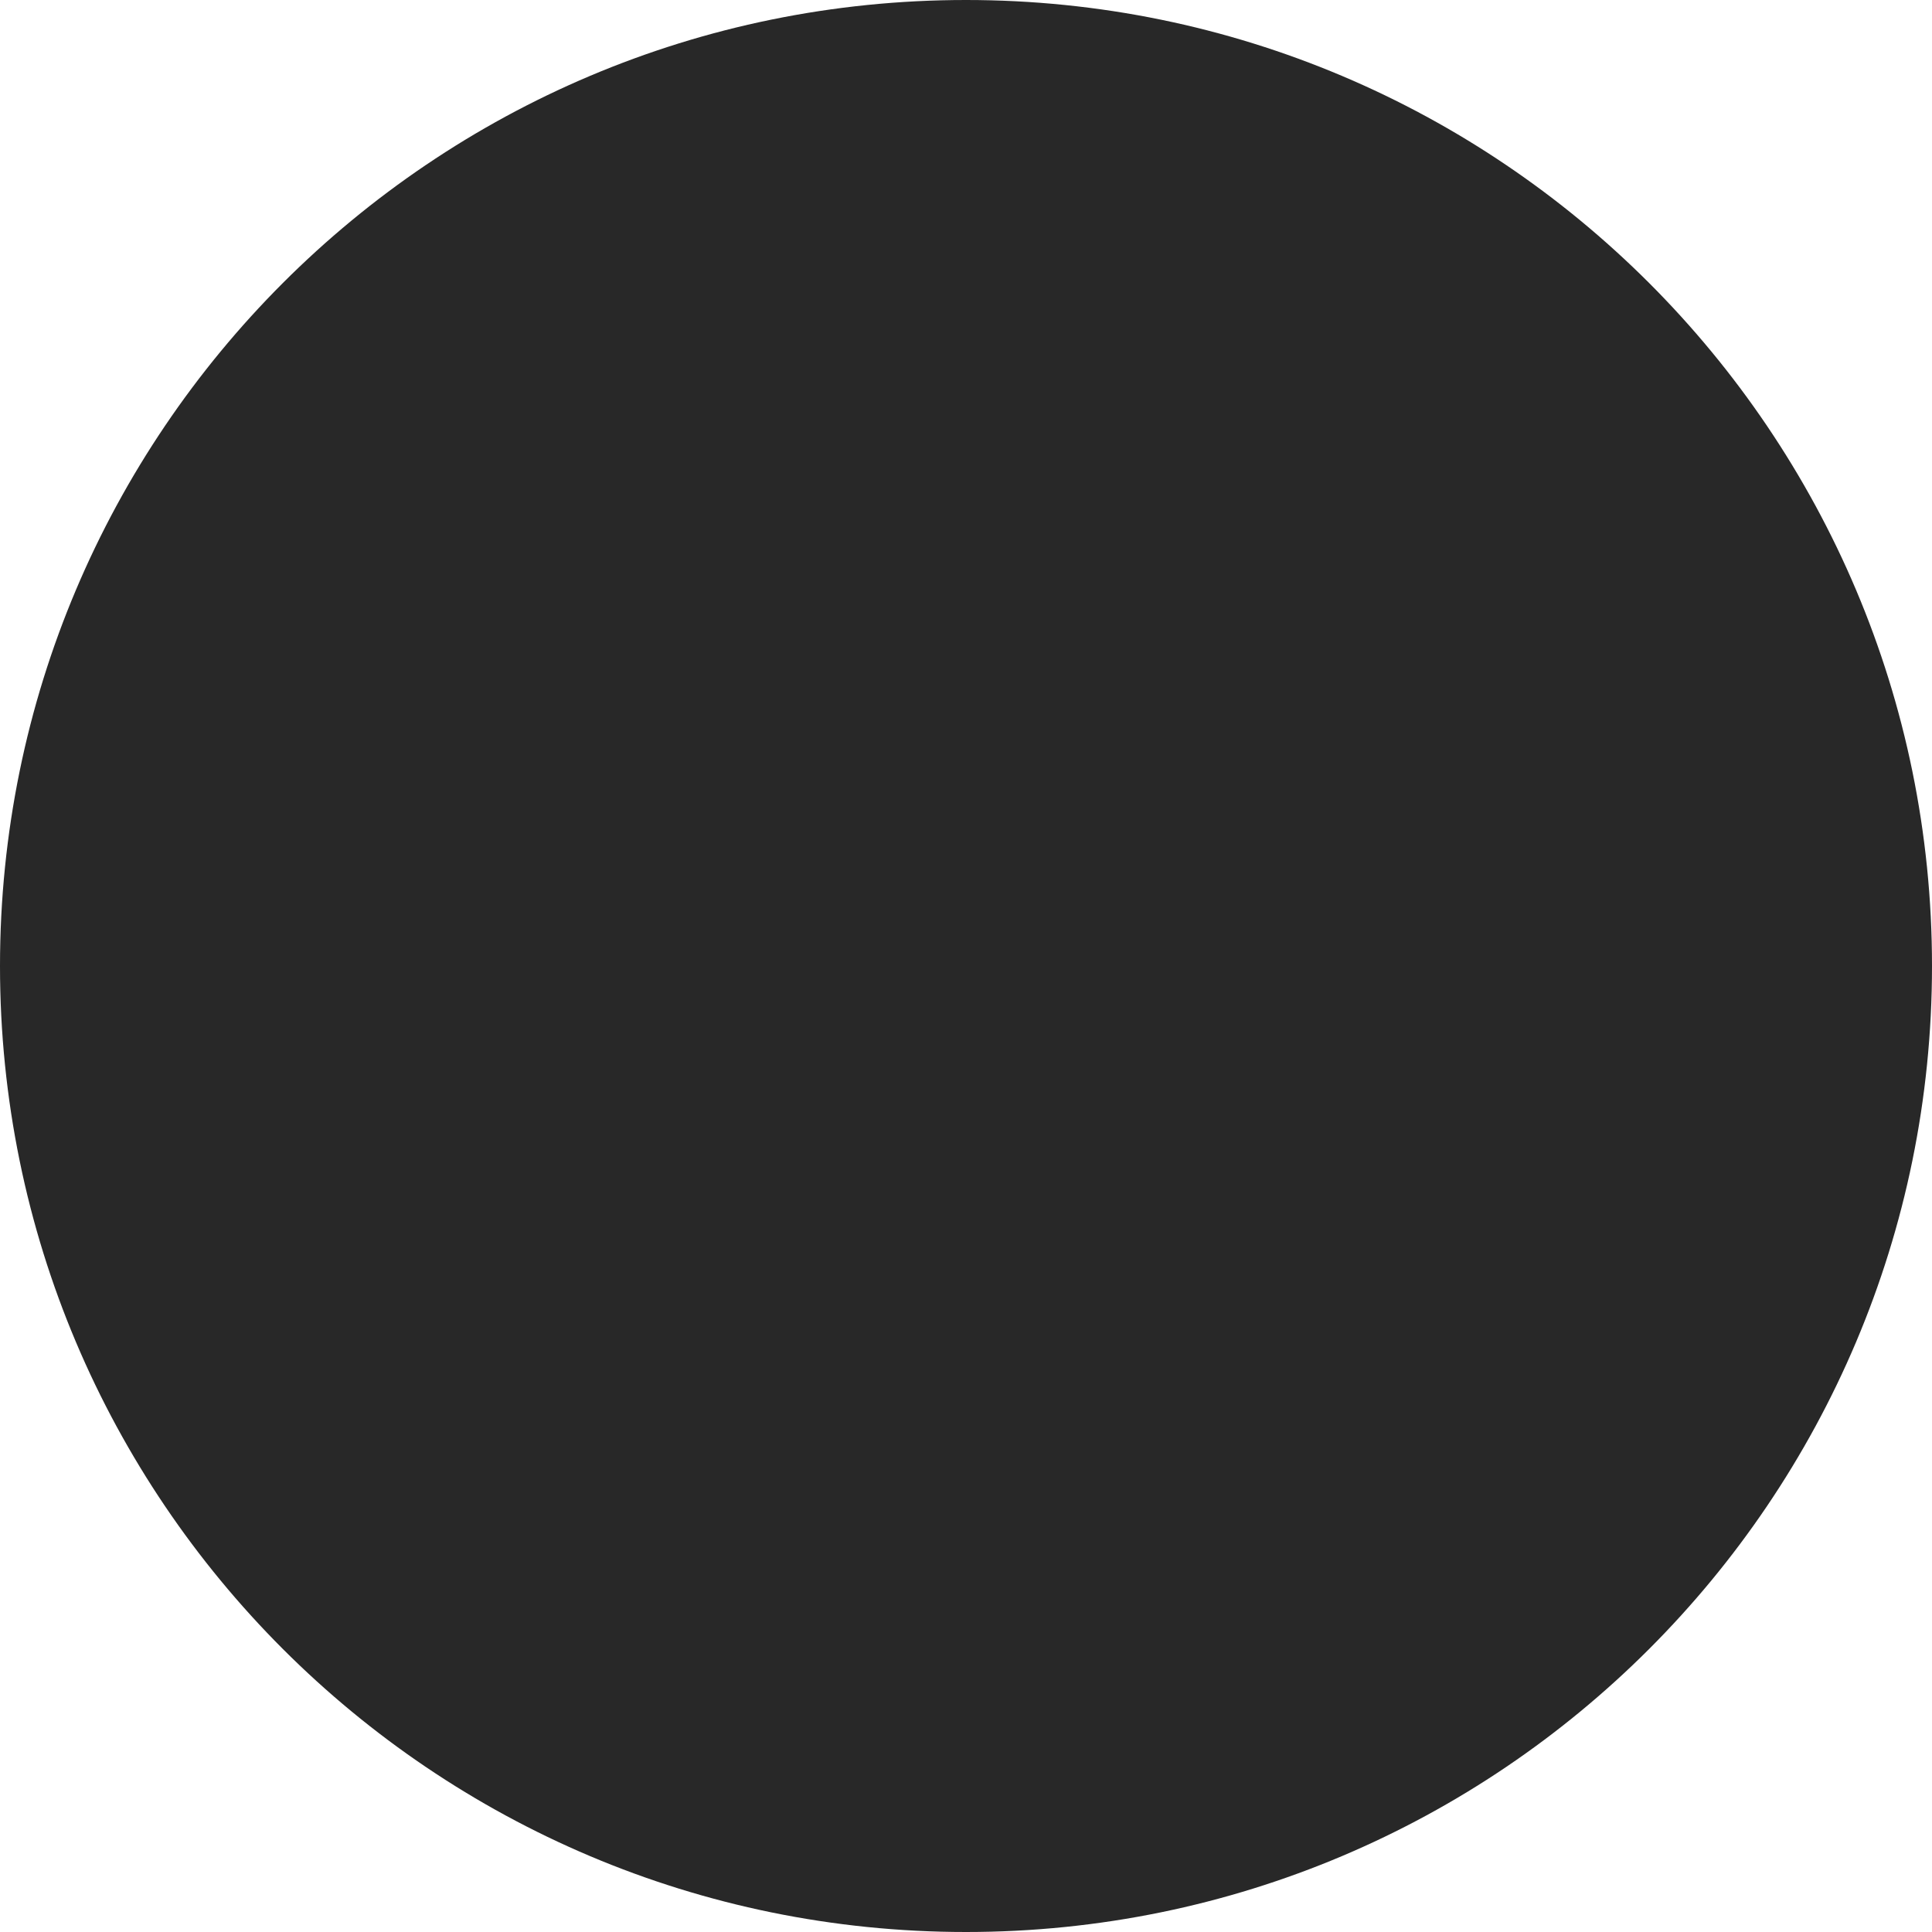
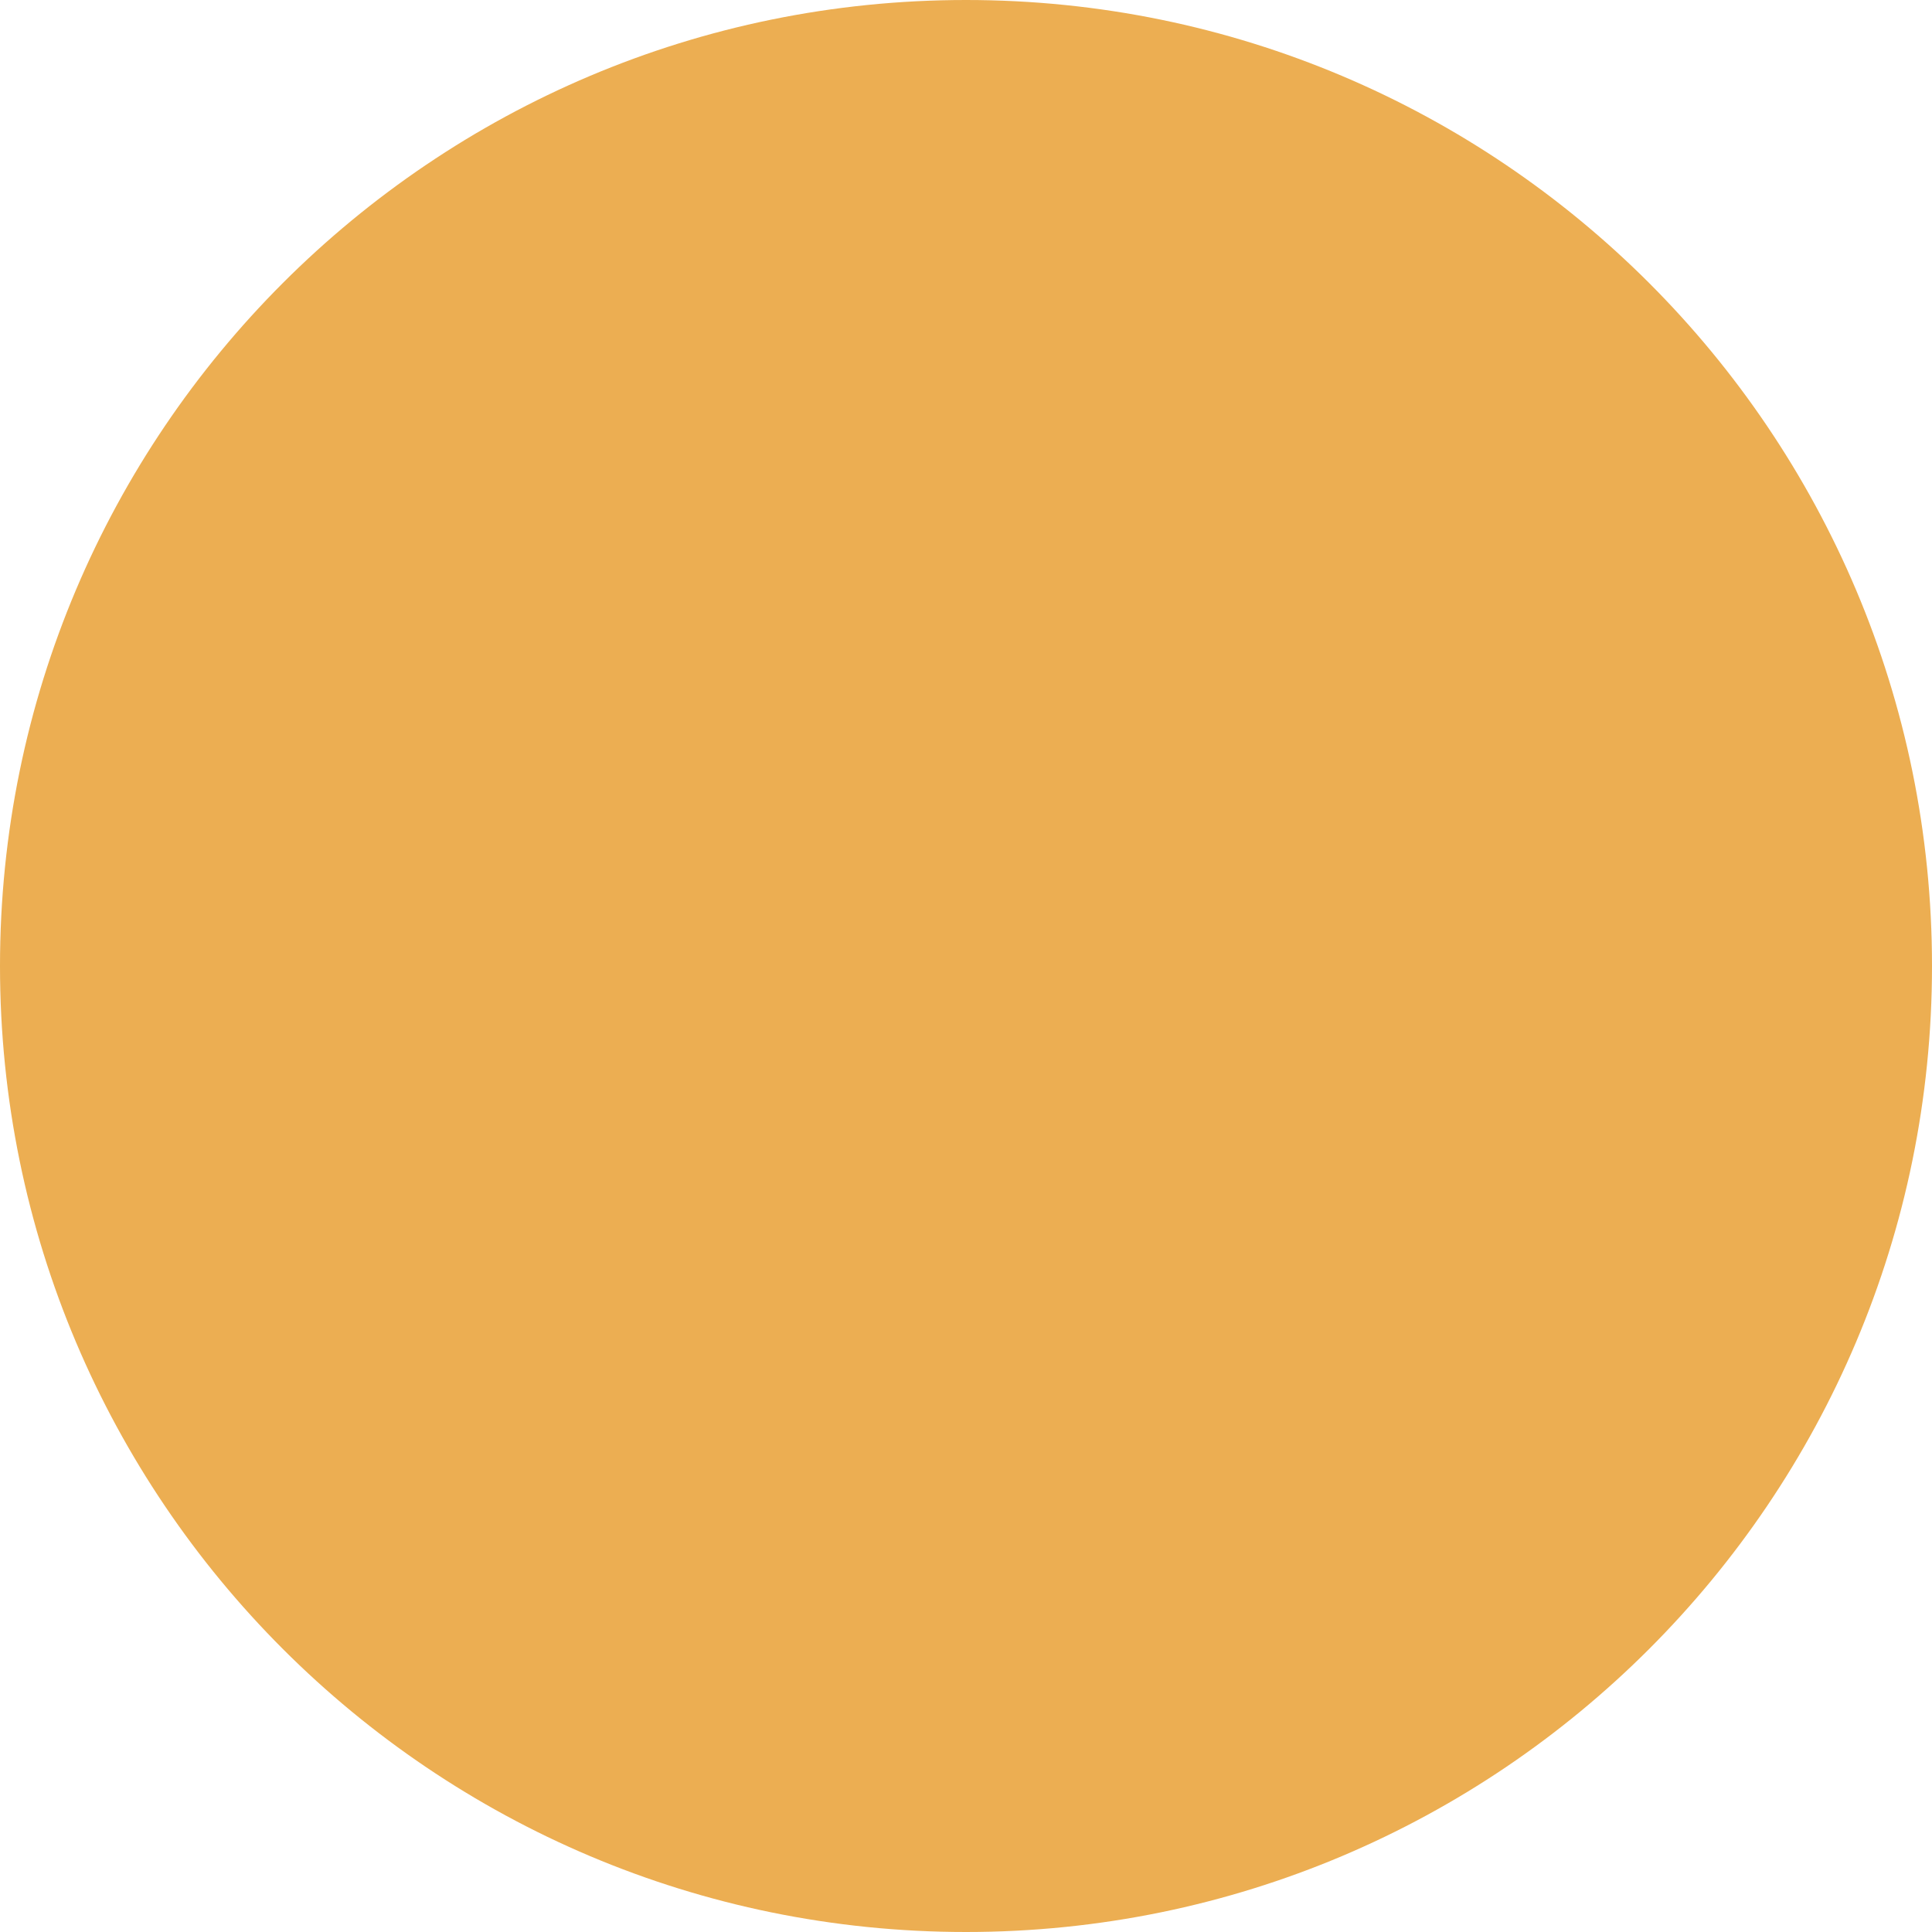
<svg xmlns="http://www.w3.org/2000/svg" width="5mm" height="5mm" viewBox="0 0 9 9" version="1.1" id="svg257">
  <defs id="defs254">
    <linearGradient id="linearGradient9580">
      <stop style="stop-color:#86cdd7;stop-opacity:1;" offset="0" id="stop9578" />
    </linearGradient>
  </defs>
  <g id="layer1" style="display:inline">
-     <circle style="opacity:1;fill:#282828;fill-opacity:1;fill-rule:nonzero;stroke:none;stroke-width:0.18;stroke-linejoin:bevel;stroke-dasharray:none;stroke-opacity:1" id="path4886" cx="4.5" cy="4.5" r="4.5" />
+     <circle style="opacity:1;fill:#ecae52;fill-opacity:1;fill-rule:nonzero;stroke:none;stroke-width:0.18;stroke-linejoin:bevel;stroke-dasharray:none;stroke-opacity:1" id="path4886" cx="4.5" cy="4.5" r="4.5" />
    <ellipse style="display:none;fill:#7b9542;fill-opacity:0;stroke:#000000;stroke-width:0.5;stroke-dasharray:none;stroke-opacity:1" id="path5948" cx="4.5" cy="4.481" rx="4.25" ry="4.231" />
  </g>
</svg>
